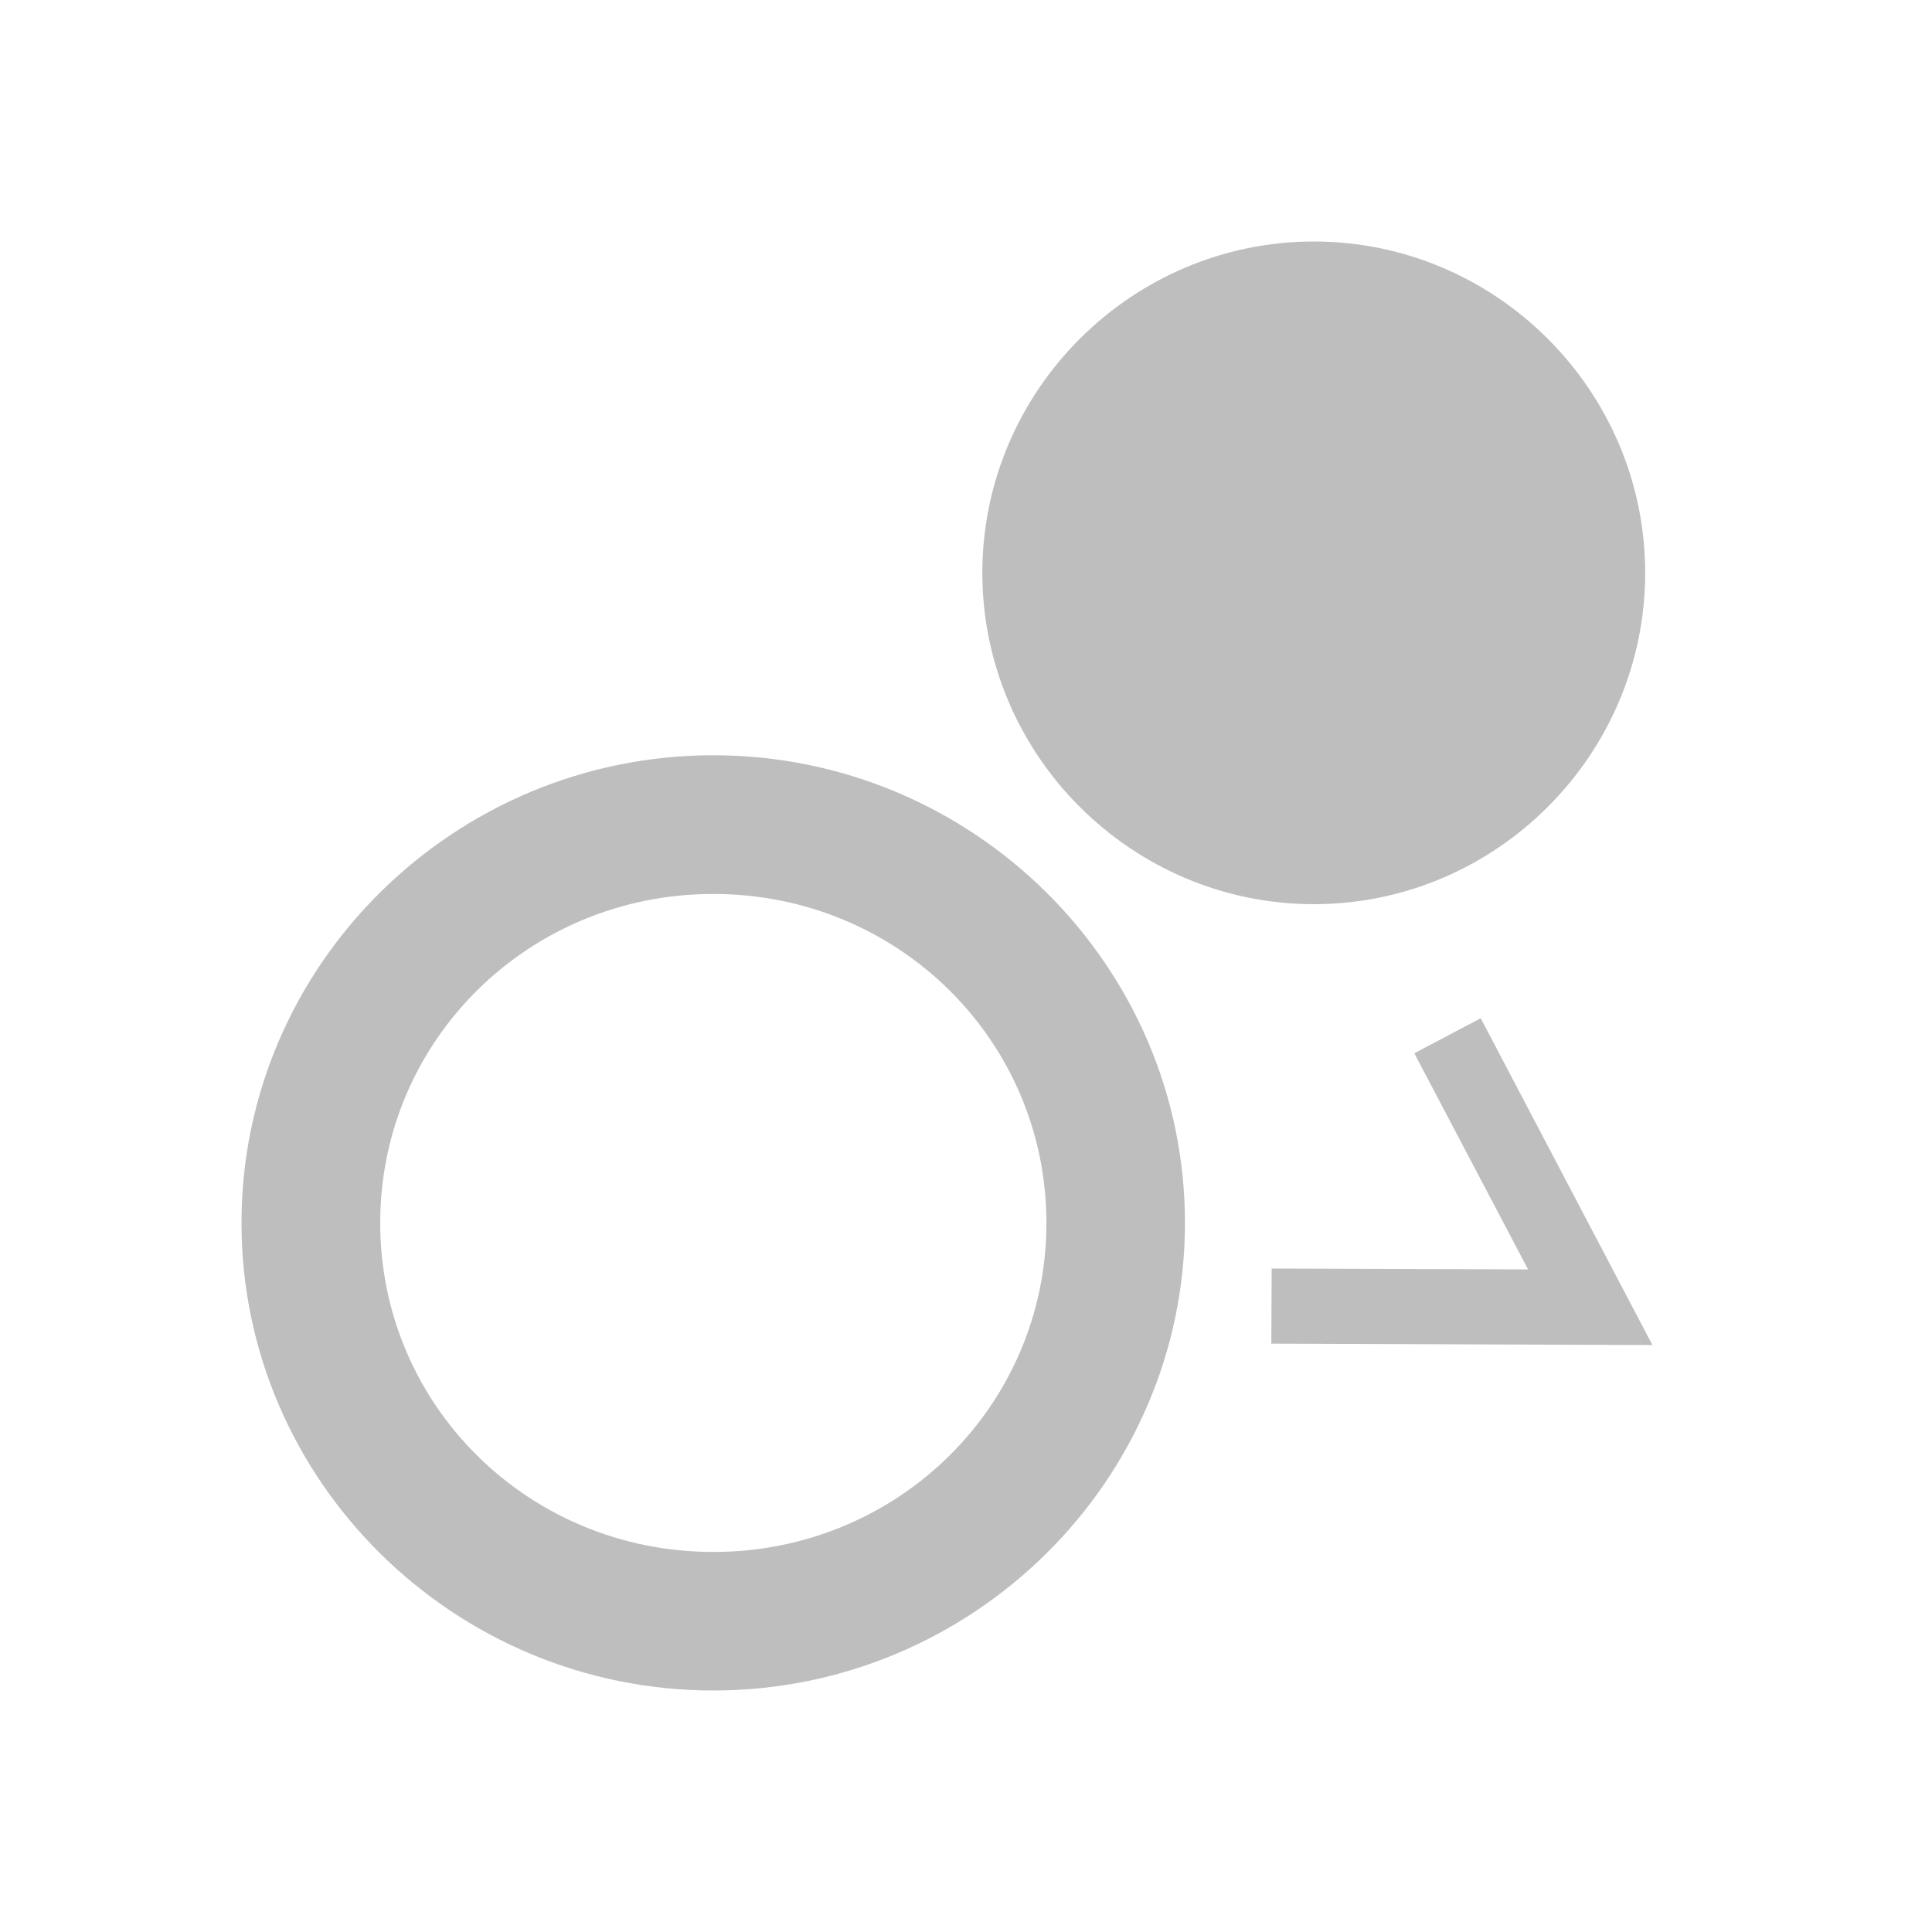
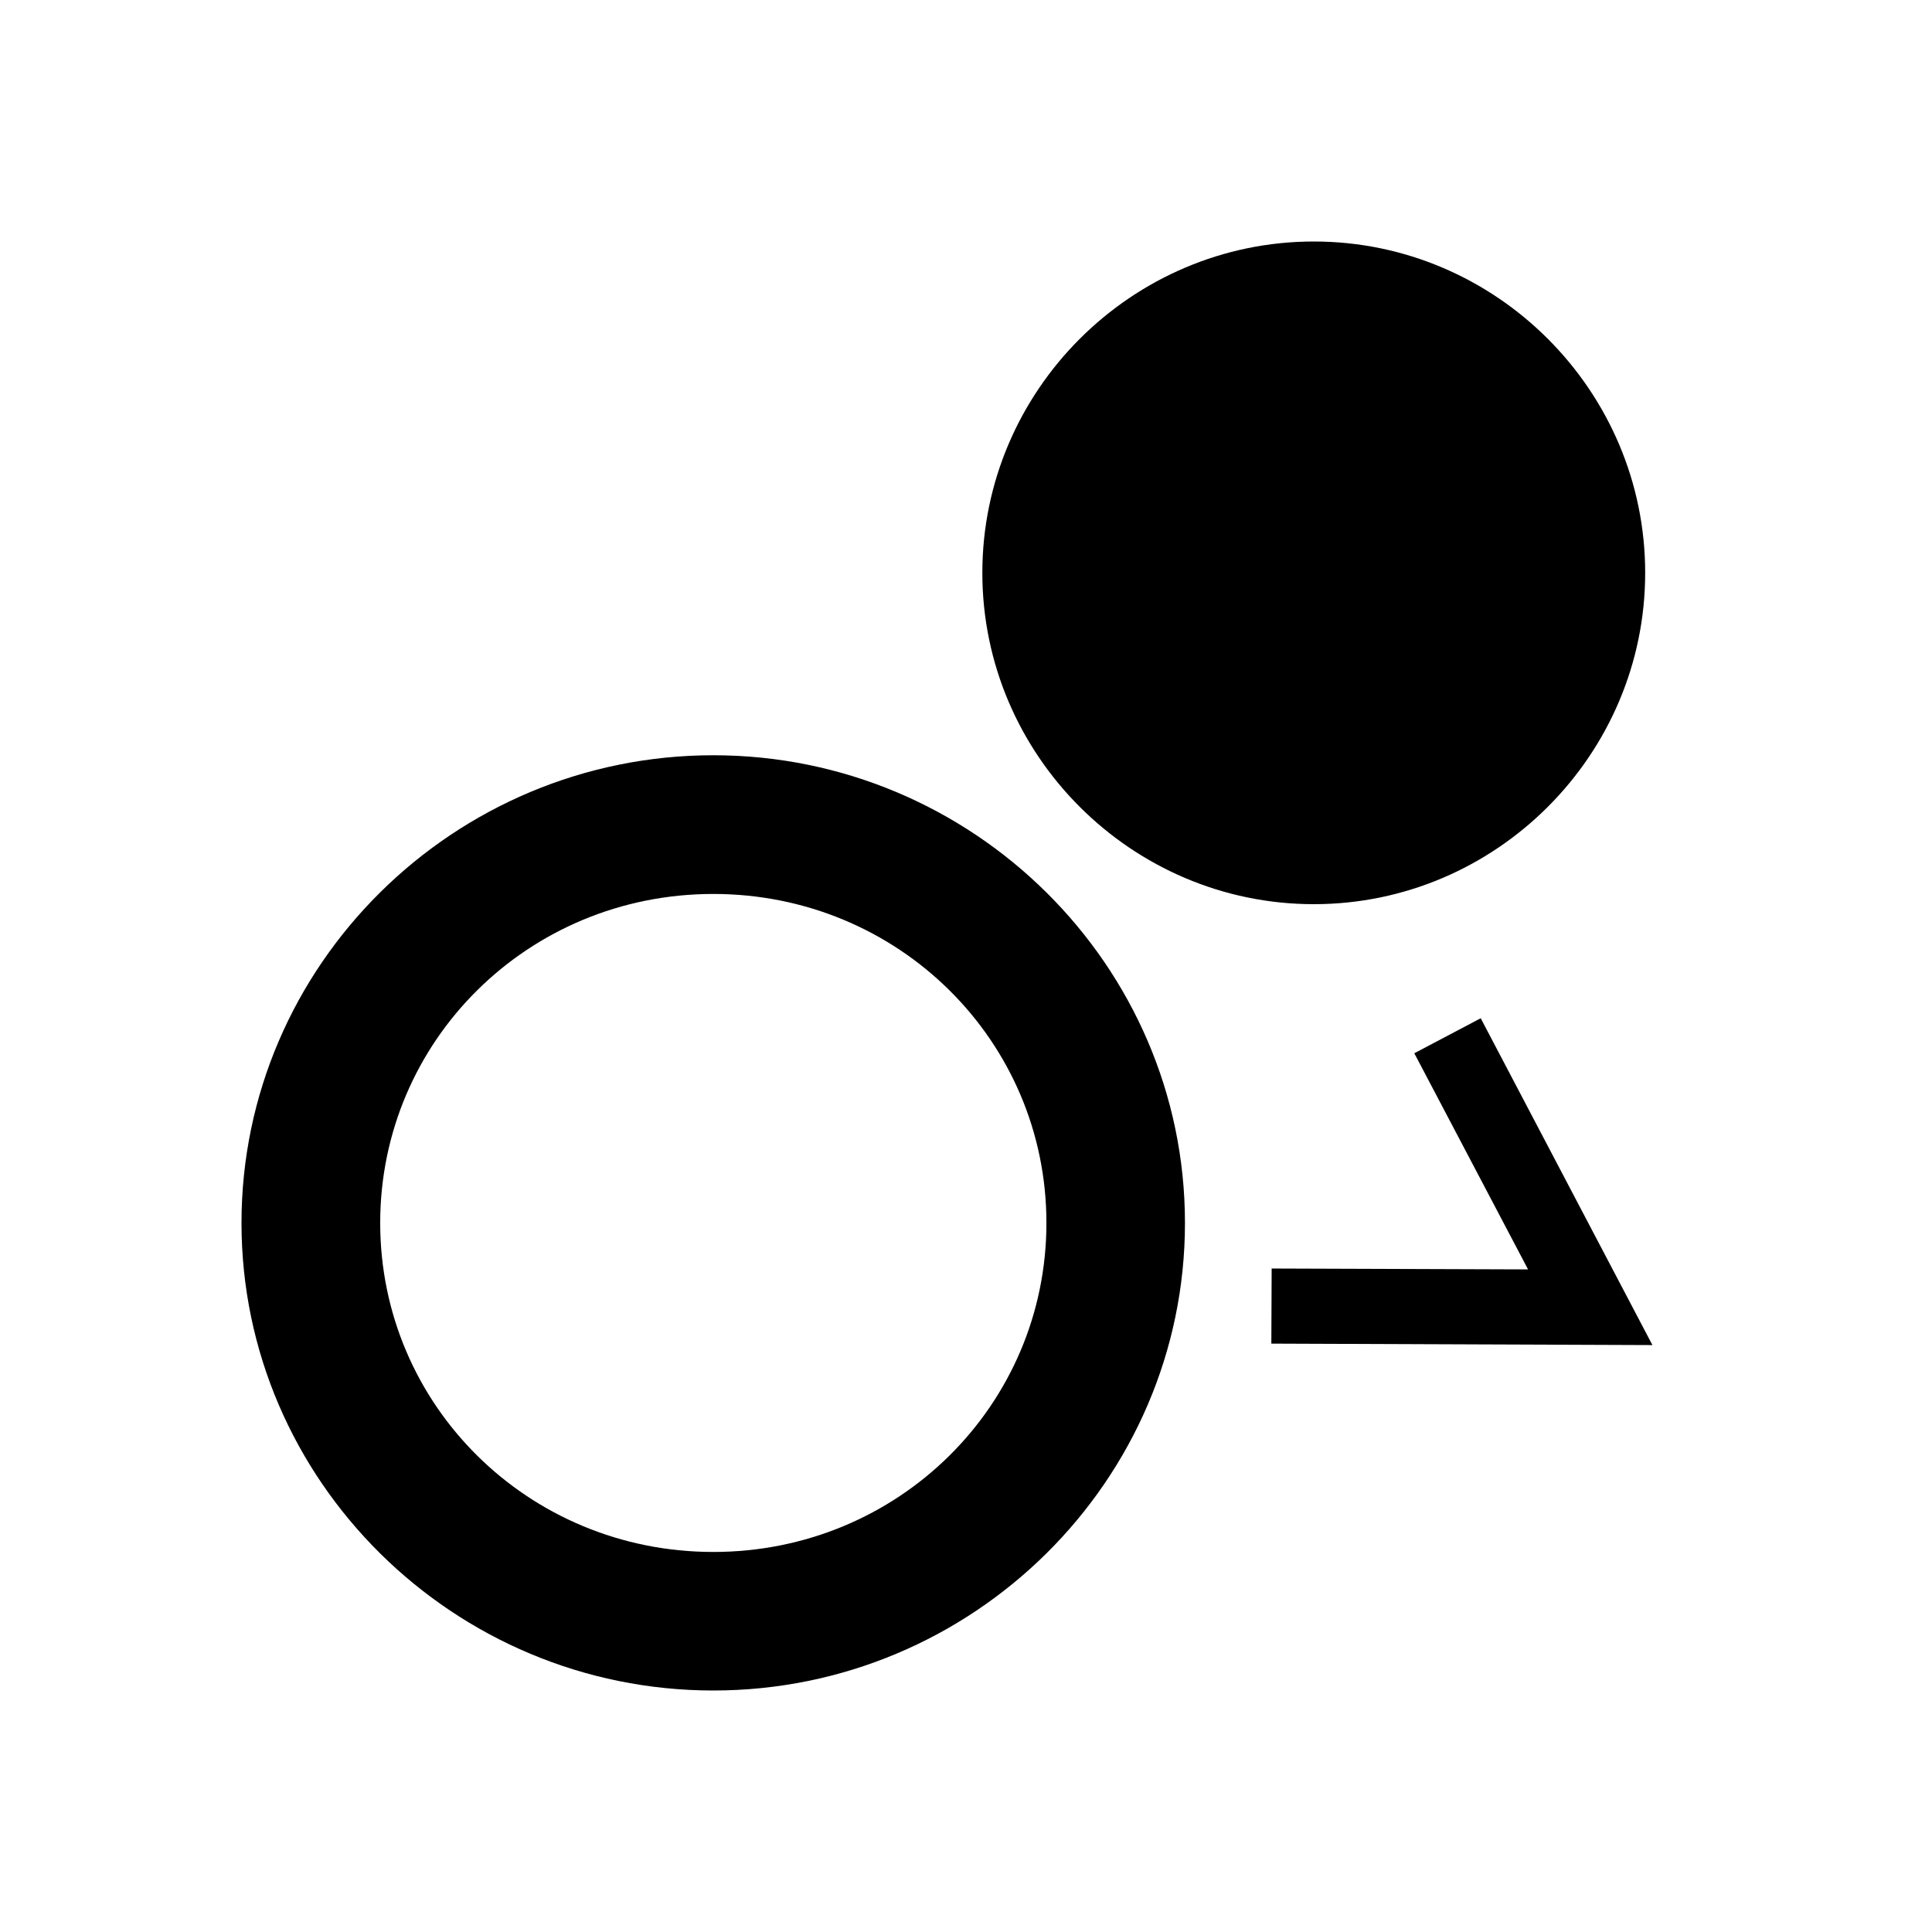
<svg xmlns="http://www.w3.org/2000/svg" enable-background="new 0 0 24 24" height="24" viewBox="0 0 24 24" width="24" version="1.1" id="svg12">
-   <path fill="#bebebe" id="path2210" d="m 16.321,3 c -2.264,-2e-7 -4.118,1.853 -4.118,4.116 0,2.264 1.854,4.116 4.118,4.116 2.264,0 4.116,-1.853 4.116,-4.116 C 20.437,4.853 18.585,3 16.321,3 Z M 8.861,9.382 C 5.639,9.382 3,11.989 3,15.192 3,18.395 5.639,21 8.861,21 c 3.222,0 5.859,-2.605 5.859,-5.808 0,-3.203 -2.638,-5.81 -5.859,-5.81 z m 0,1.723 c 2.3,0 4.138,1.825 4.138,4.087 0,2.262 -1.838,4.087 -4.138,4.087 -2.3,0 -4.138,-1.825 -4.138,-4.087 0,-2.262 1.838,-4.087 4.138,-4.087 z m 9.533,1.544 -0.825,0.435 1.413,2.685 -3.185,-0.011 -0.004,0.933 4.734,0.018 z" />
+   <path fill="currentColor" id="path2210" d="m 16.321,3 c -2.264,-2e-7 -4.118,1.853 -4.118,4.116 0,2.264 1.854,4.116 4.118,4.116 2.264,0 4.116,-1.853 4.116,-4.116 C 20.437,4.853 18.585,3 16.321,3 Z M 8.861,9.382 C 5.639,9.382 3,11.989 3,15.192 3,18.395 5.639,21 8.861,21 c 3.222,0 5.859,-2.605 5.859,-5.808 0,-3.203 -2.638,-5.81 -5.859,-5.81 z m 0,1.723 c 2.3,0 4.138,1.825 4.138,4.087 0,2.262 -1.838,4.087 -4.138,4.087 -2.3,0 -4.138,-1.825 -4.138,-4.087 0,-2.262 1.838,-4.087 4.138,-4.087 z m 9.533,1.544 -0.825,0.435 1.413,2.685 -3.185,-0.011 -0.004,0.933 4.734,0.018 z" />
</svg>
